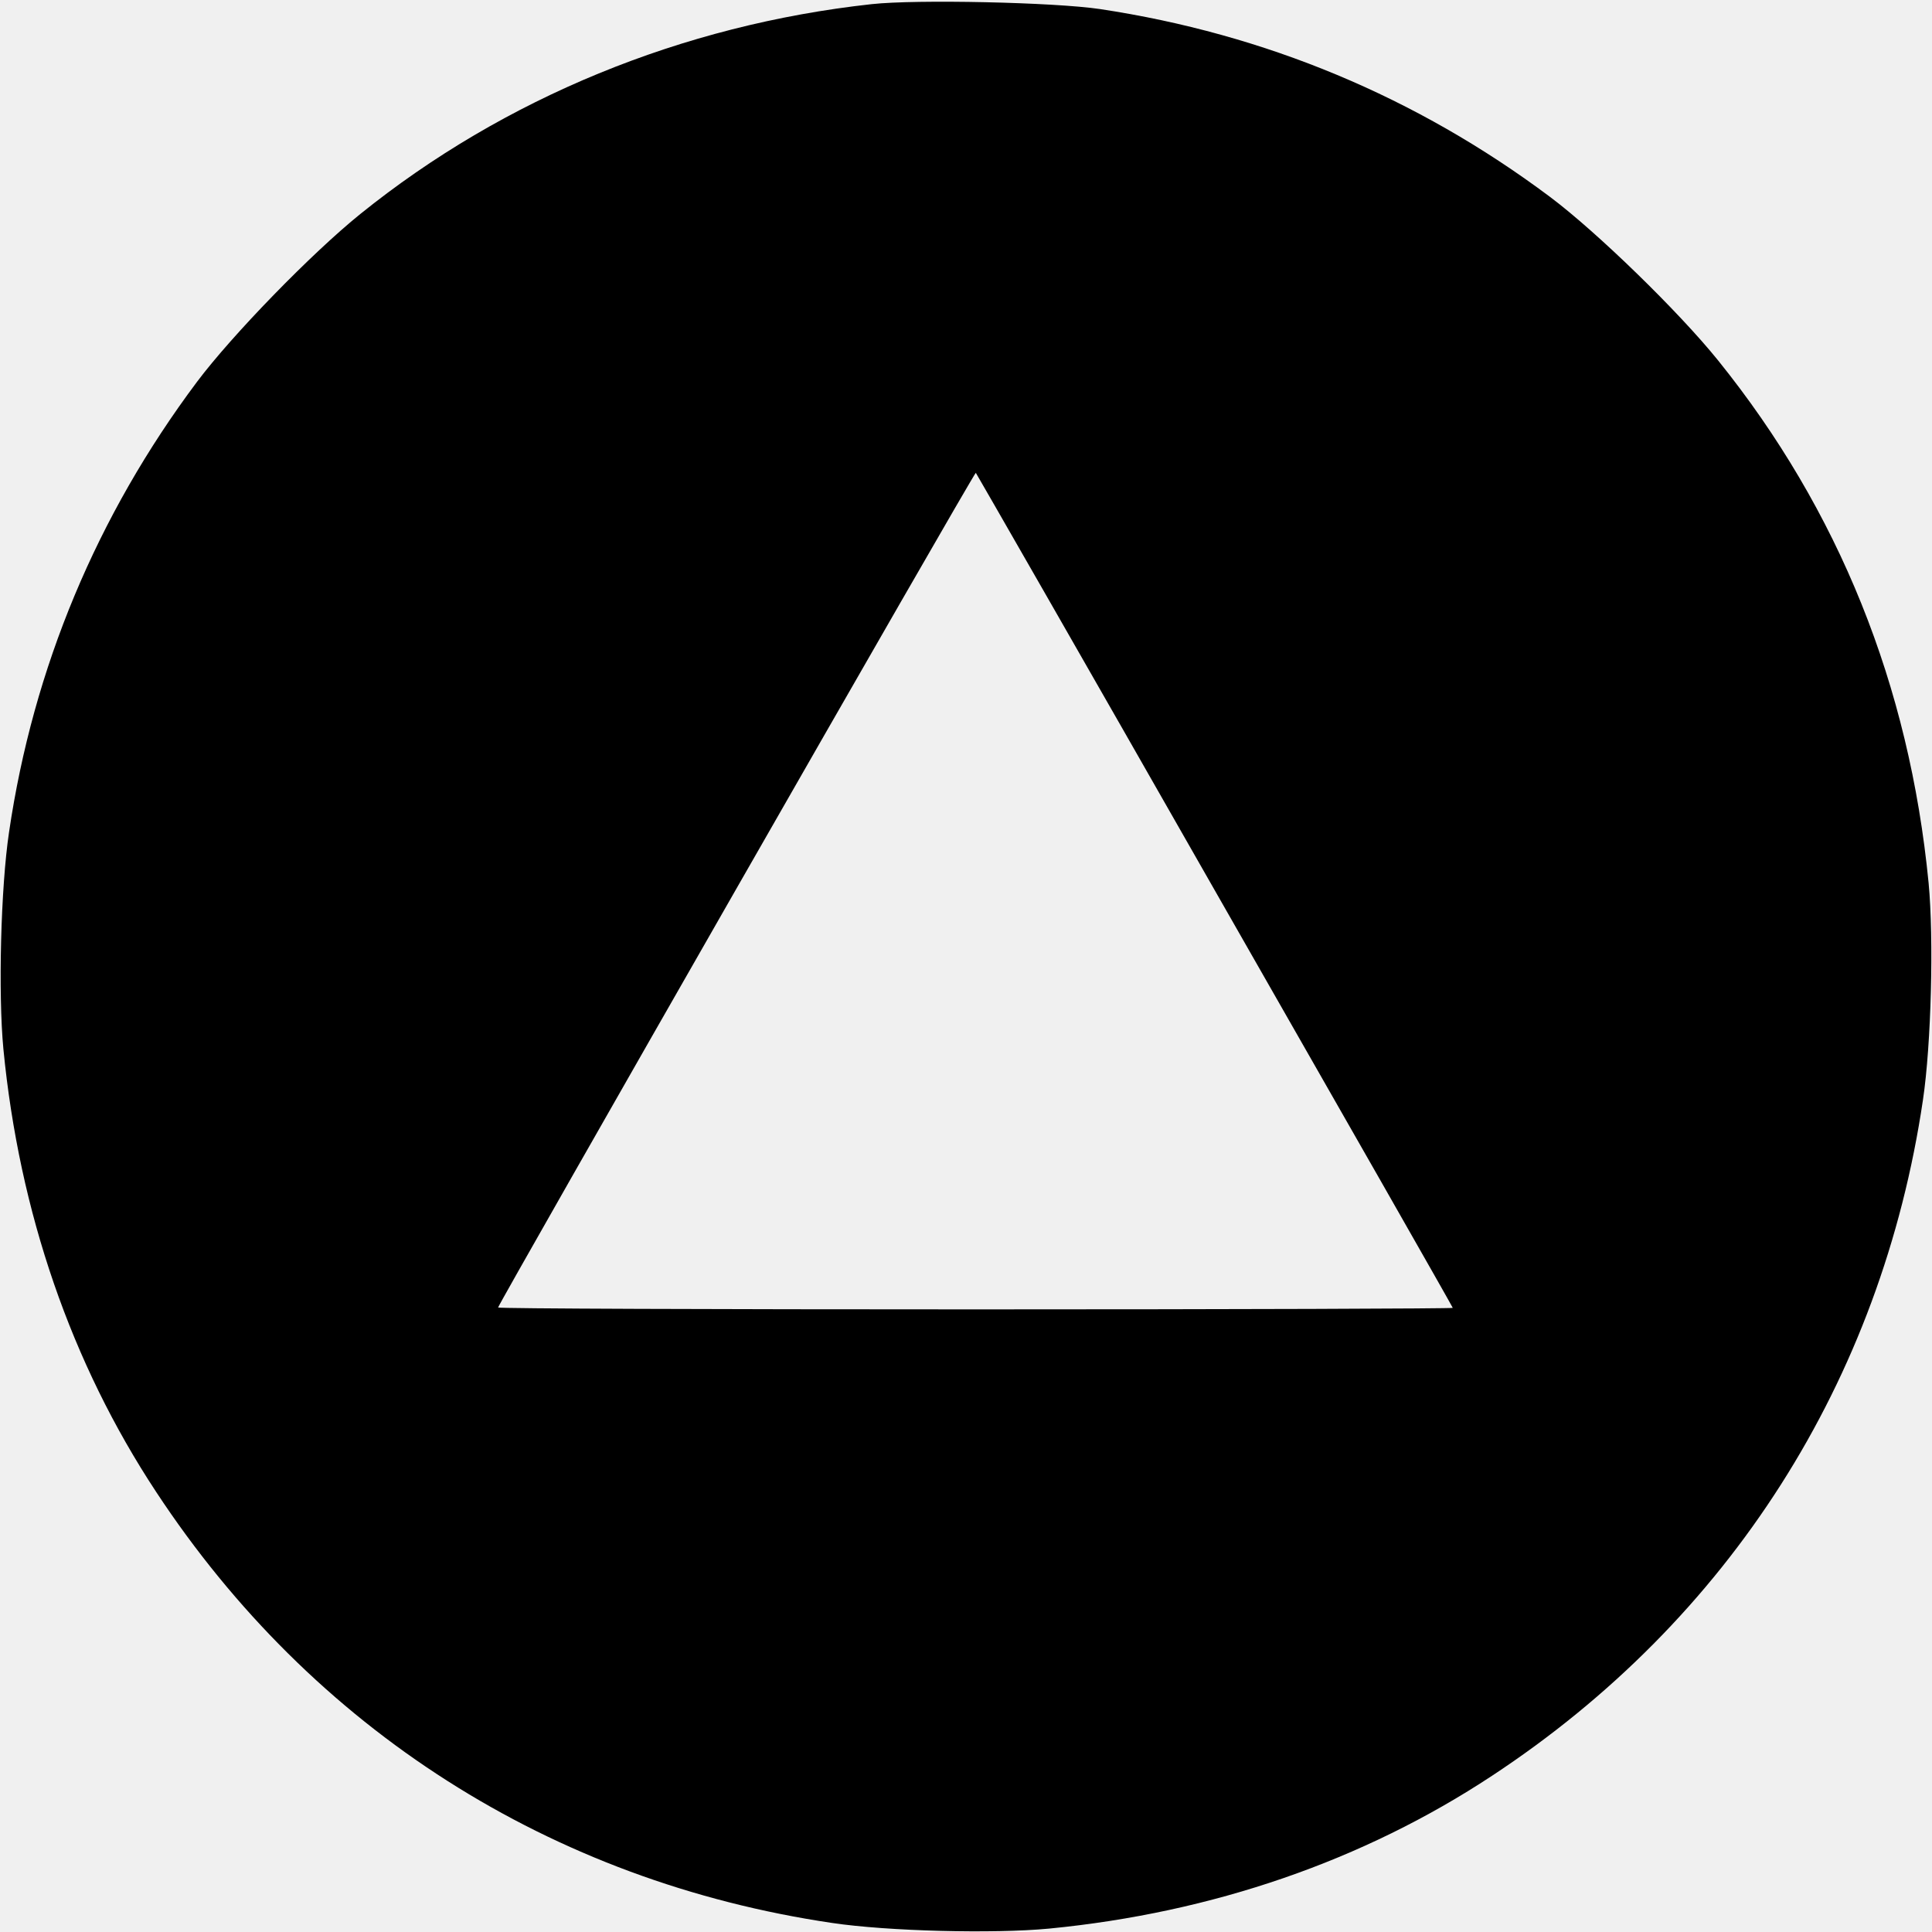
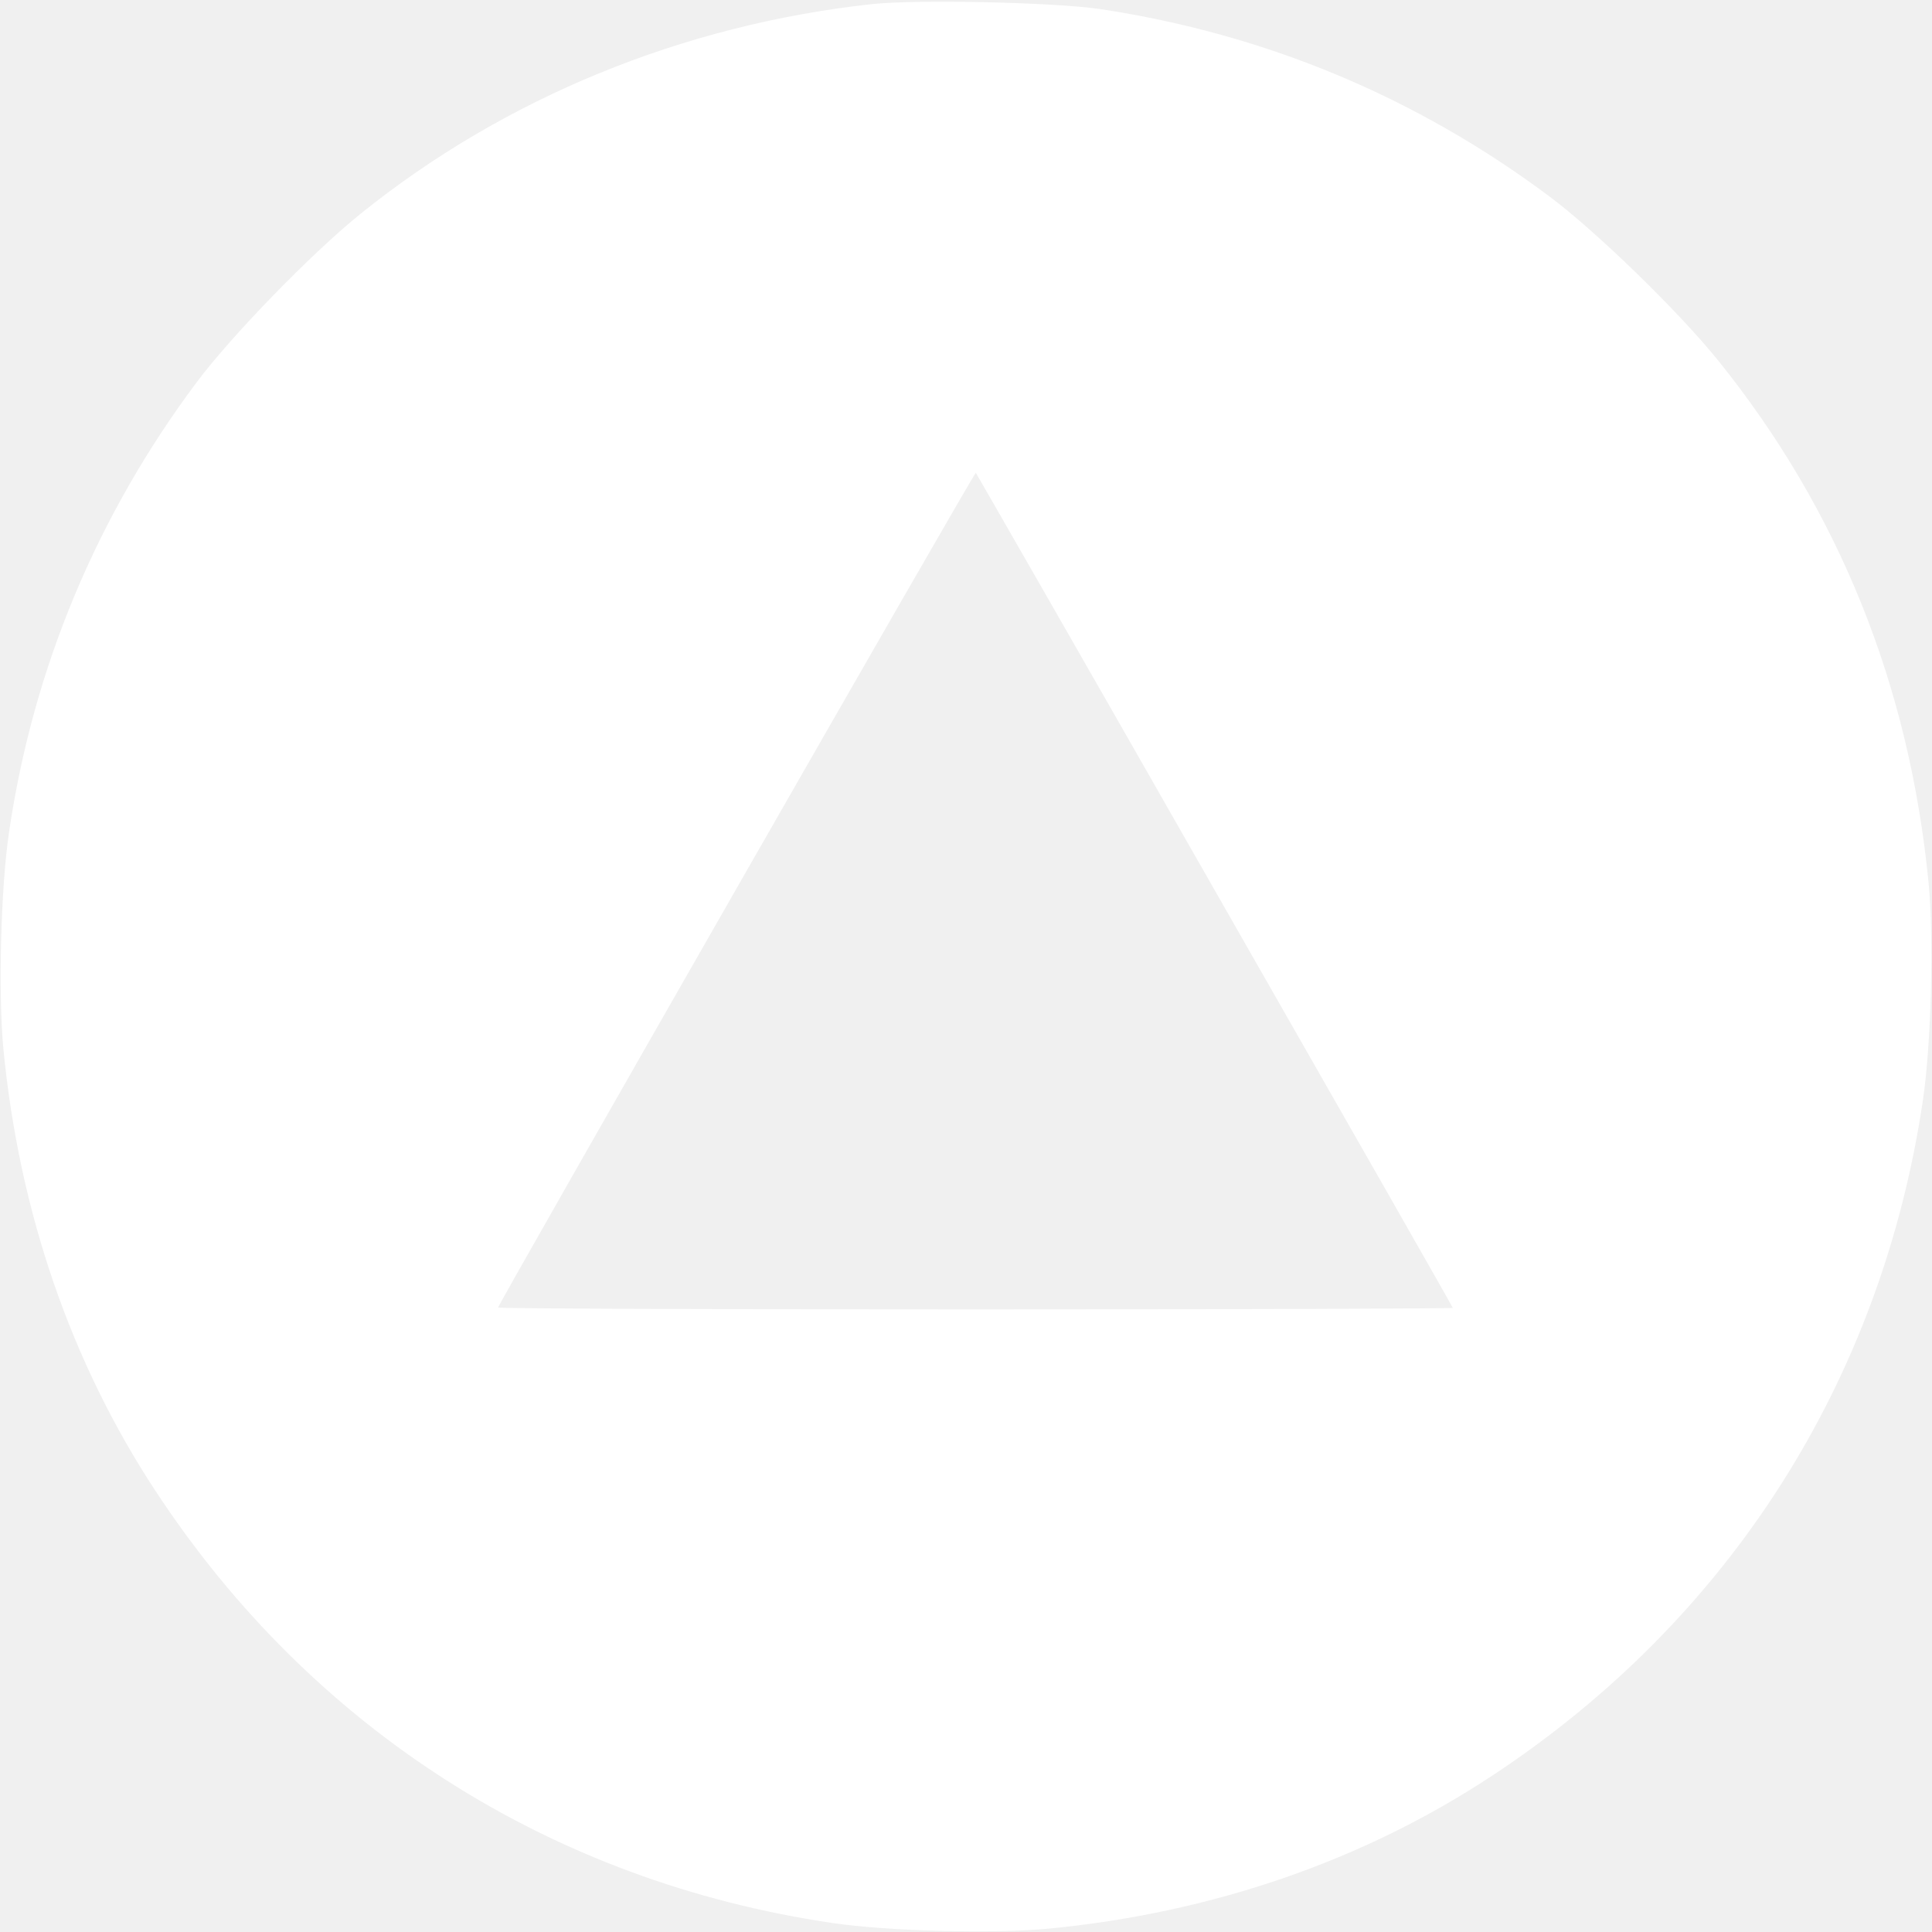
<svg xmlns="http://www.w3.org/2000/svg" version="1.0" width="512pt" height="512pt" viewBox="0 0 512 512" preserveAspectRatio="xMidYMid meet">
-   <g transform="translate(0,512) scale(0.1,-0.1)" fill="#000000" stroke="none">
+   <g transform="translate(0,512) scale(0.1,-0.1)" fill="#FFFFFF" stroke="none">
    <path d="M2310 5109 c-502 -55 -974 -249 -1355 -556 -129 -104 -340 -321 -433 -445 -265 -354 -434 -758 -498 -1193 -22 -147 -29 -428 -15 -575 42 -433 180 -833 405 -1174 414 -629 1047 -1032 1791 -1142 147 -22 428 -29 575 -15 433 42 833 180 1174 405 629 414 1032 1047 1142 1791 22 147 29 428 15 575 -51 524 -238 988 -558 1385 -104 129 -321 340 -445 433 -354 265 -755 432 -1193 498 -121 18 -487 26 -605 13z m909 -2348 c347 -607 631 -1105 631 -1107 0 -2 -569 -4 -1265 -4 -696 0 -1265 2 -1265 5 0 8 1263 2216 1266 2212 1 -1 287 -499 633 -1106z" />
  </g>
</svg>
